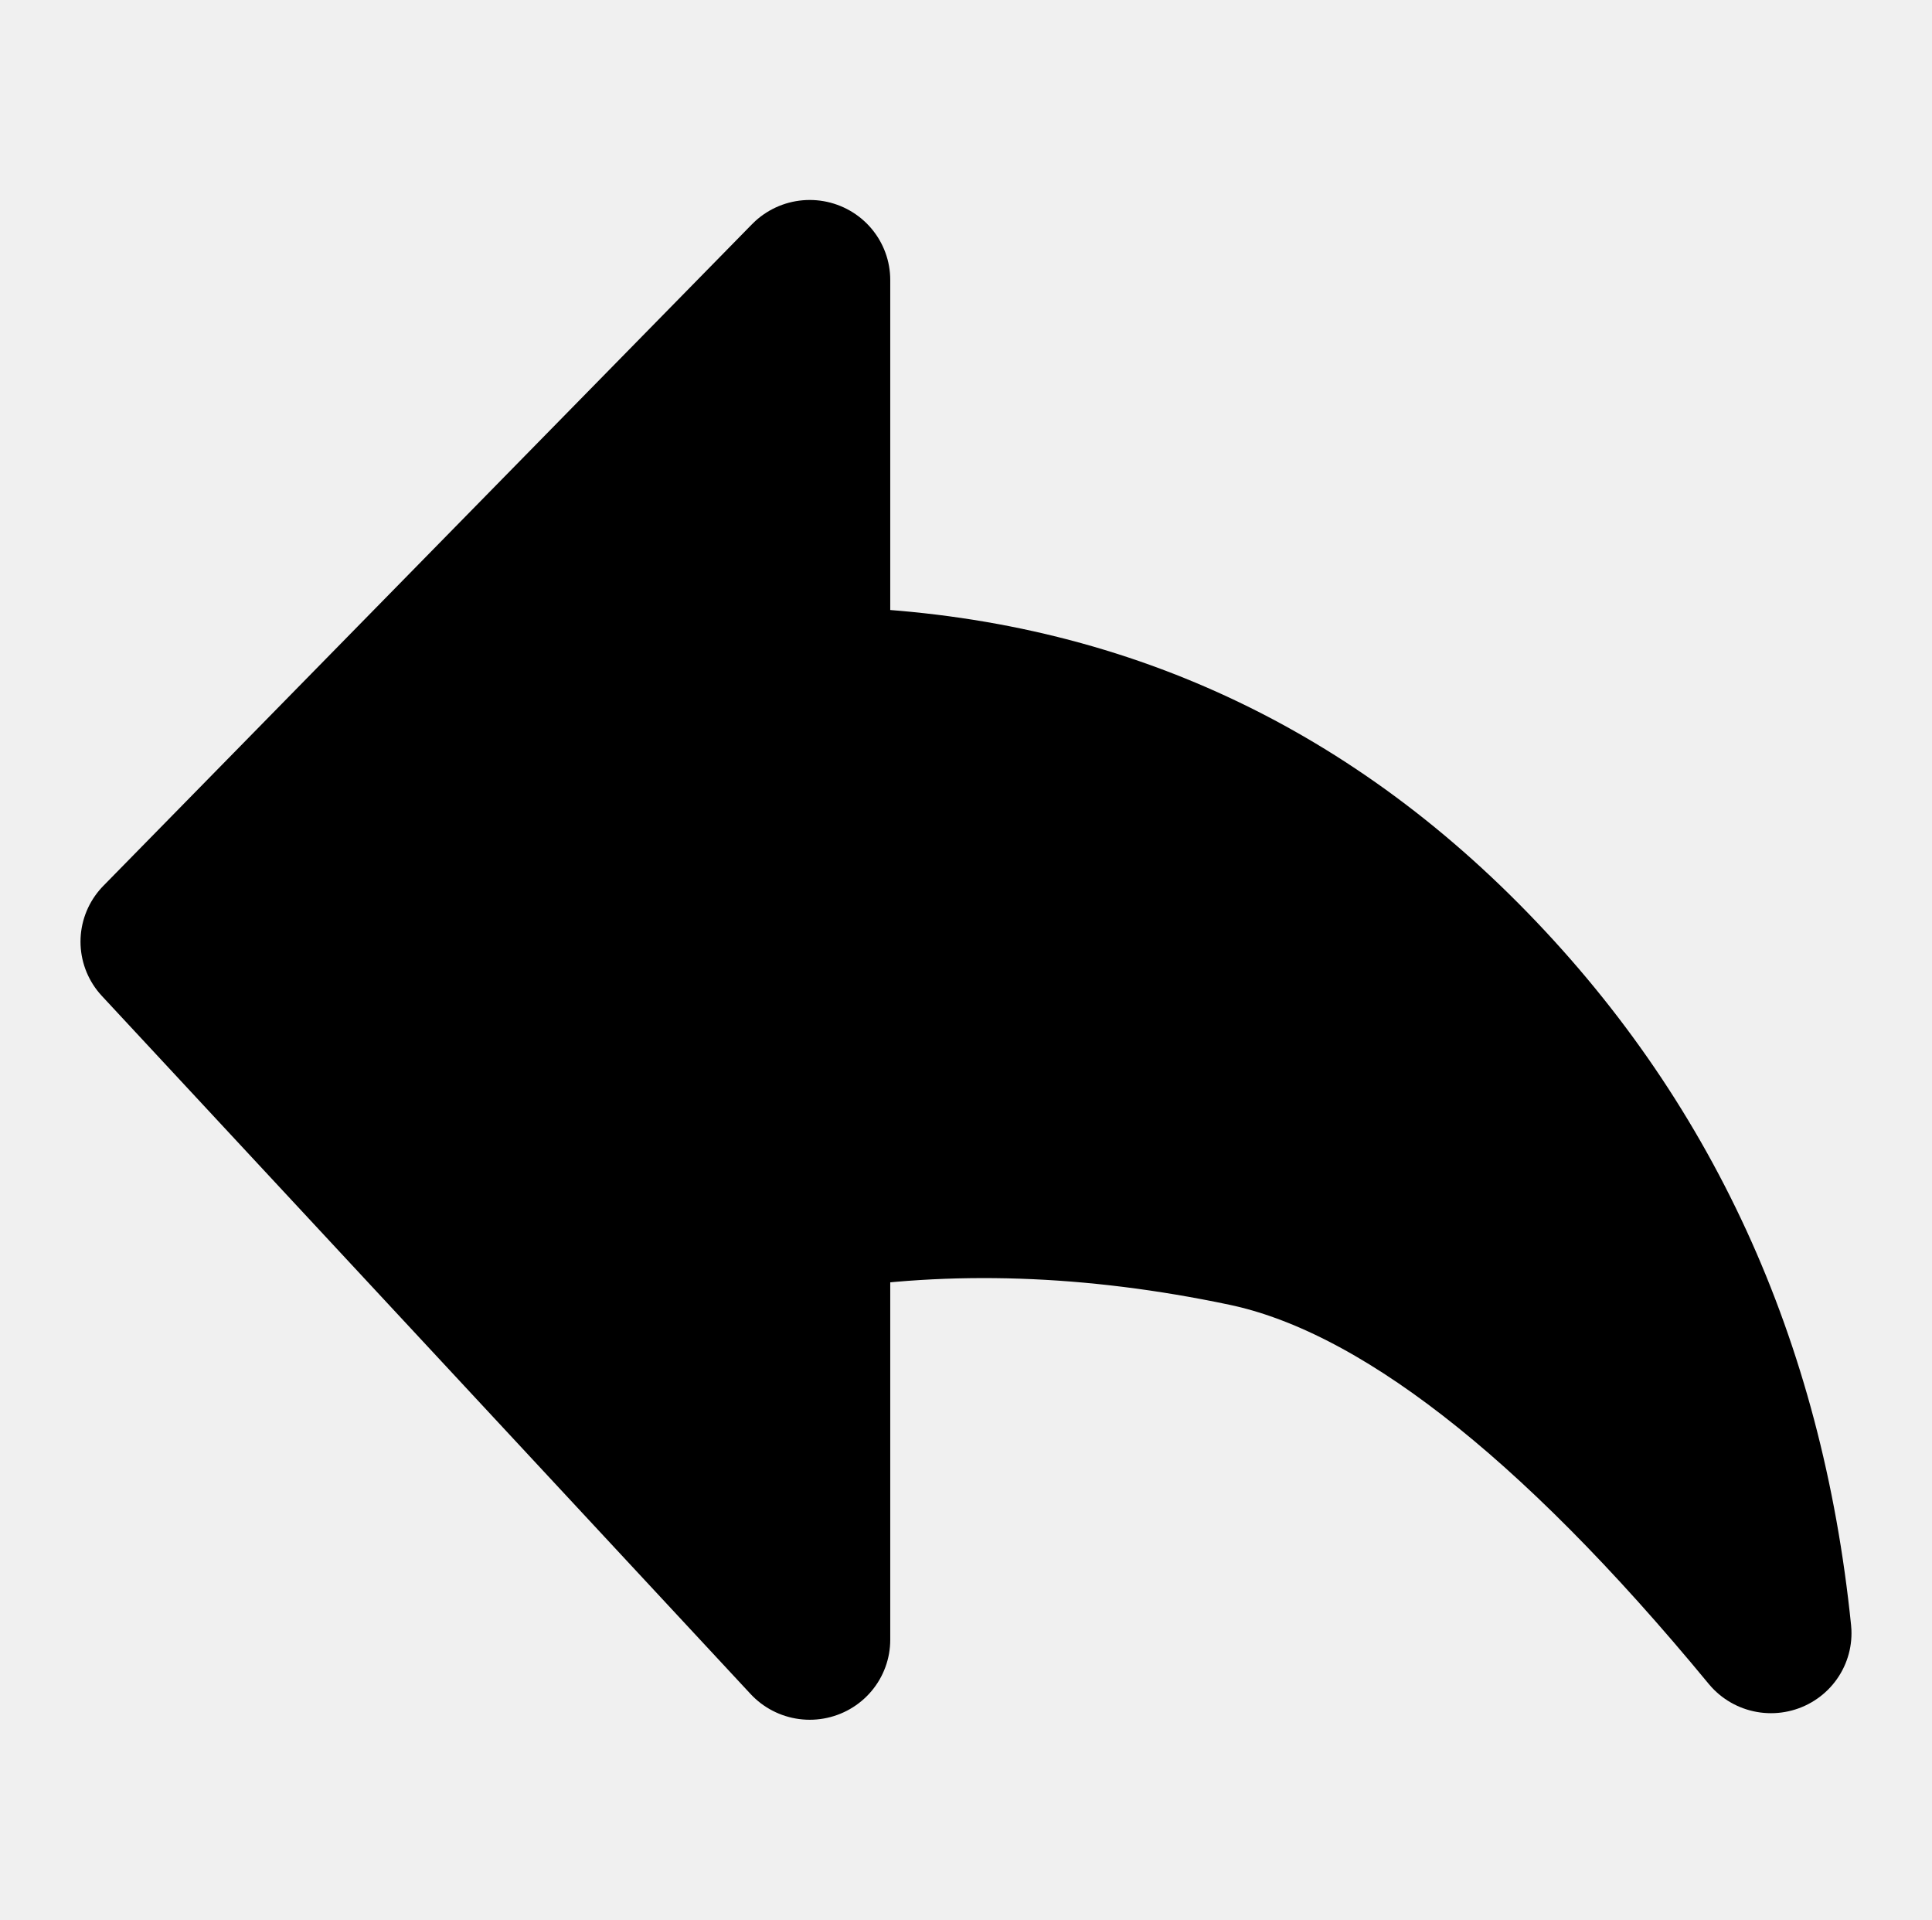
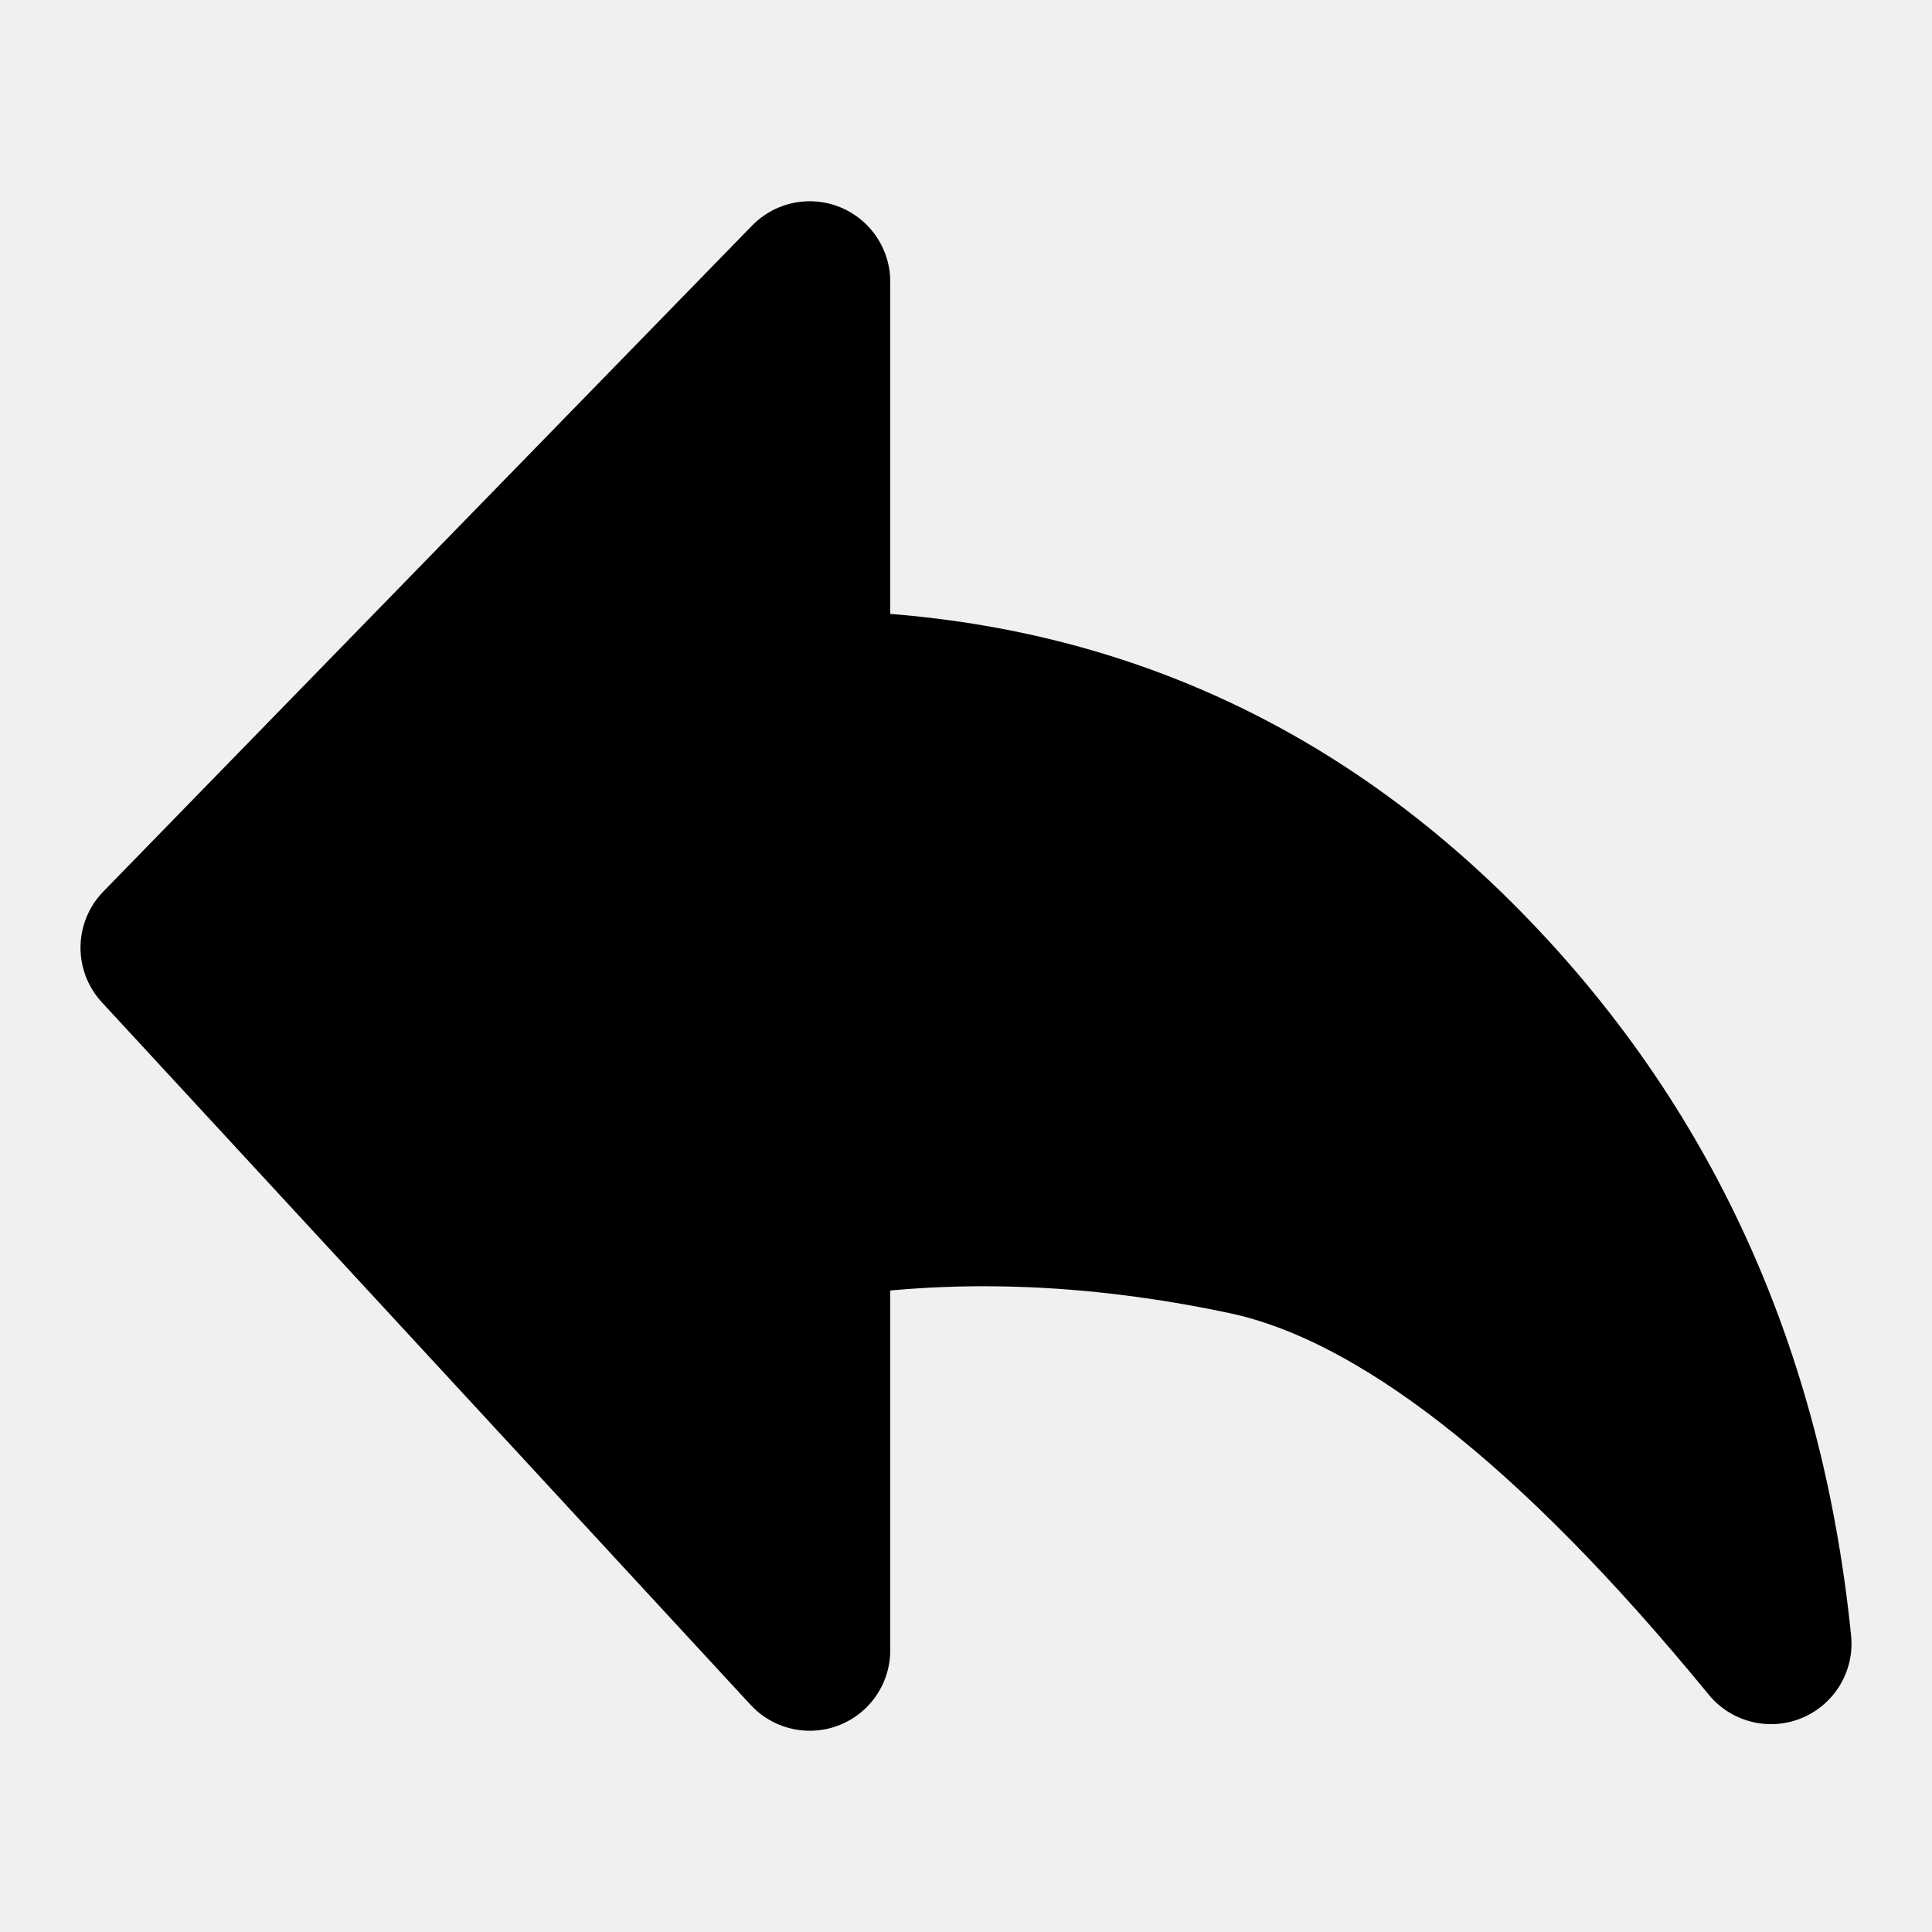
- <svg xmlns="http://www.w3.org/2000/svg" width="37.895" height="37.647" fill="none">
-   <g style="fill: rgb(0, 0, 0);">
-     <defs>
-       <mask width="57.6" height="57.6" x="-4.8" id="a">
-         <path fill="#fff" fill-rule="evenodd" stroke="#fff" stroke-linejoin="round" stroke-width="4" d="M44 40.836c-4.893-5.973-9.238-9.362-13.036-10.168c-3.797-.805-7.412-.927-10.846-.365V41L4 23.545L20.118 7v10.167c6.349.05 11.746 2.328 16.192 6.833c4.445 4.505 7.009 10.117 7.69 16.836Z" clip-rule="evenodd" class="svg-mask-wrapper" transform="matrix(0.789474, 0, 0, 0.784314, 0, 0)" />
-       </mask>
-     </defs>
-     <path d="M-0.000,0.000L37.895,0.000L37.895,37.647L-0.000,37.647ZZ" mask="url(#a)" style="fill: rgb(0, 0, 0);" class="fills" />
-   </g>
+ <svg xmlns="http://www.w3.org/2000/svg" width="512" height="512" viewBox="0 0 48 48">
+   <mask id="ipSBack0">
+     <path fill="#fff" fill-rule="evenodd" stroke="#fff" stroke-linejoin="round" stroke-width="4" d="M44 40.836c-4.893-5.973-9.238-9.362-13.036-10.168c-3.797-.805-7.412-.927-10.846-.365V41L4 23.545L20.118 7v10.167c6.349.05 11.746 2.328 16.192 6.833c4.445 4.505 7.009 10.117 7.69 16.836Z" clip-rule="evenodd" />
+   </mask>
+   <path fill="currentColor" d="M0 0h48v48H0z" mask="url(#ipSBack0)" />
</svg>
